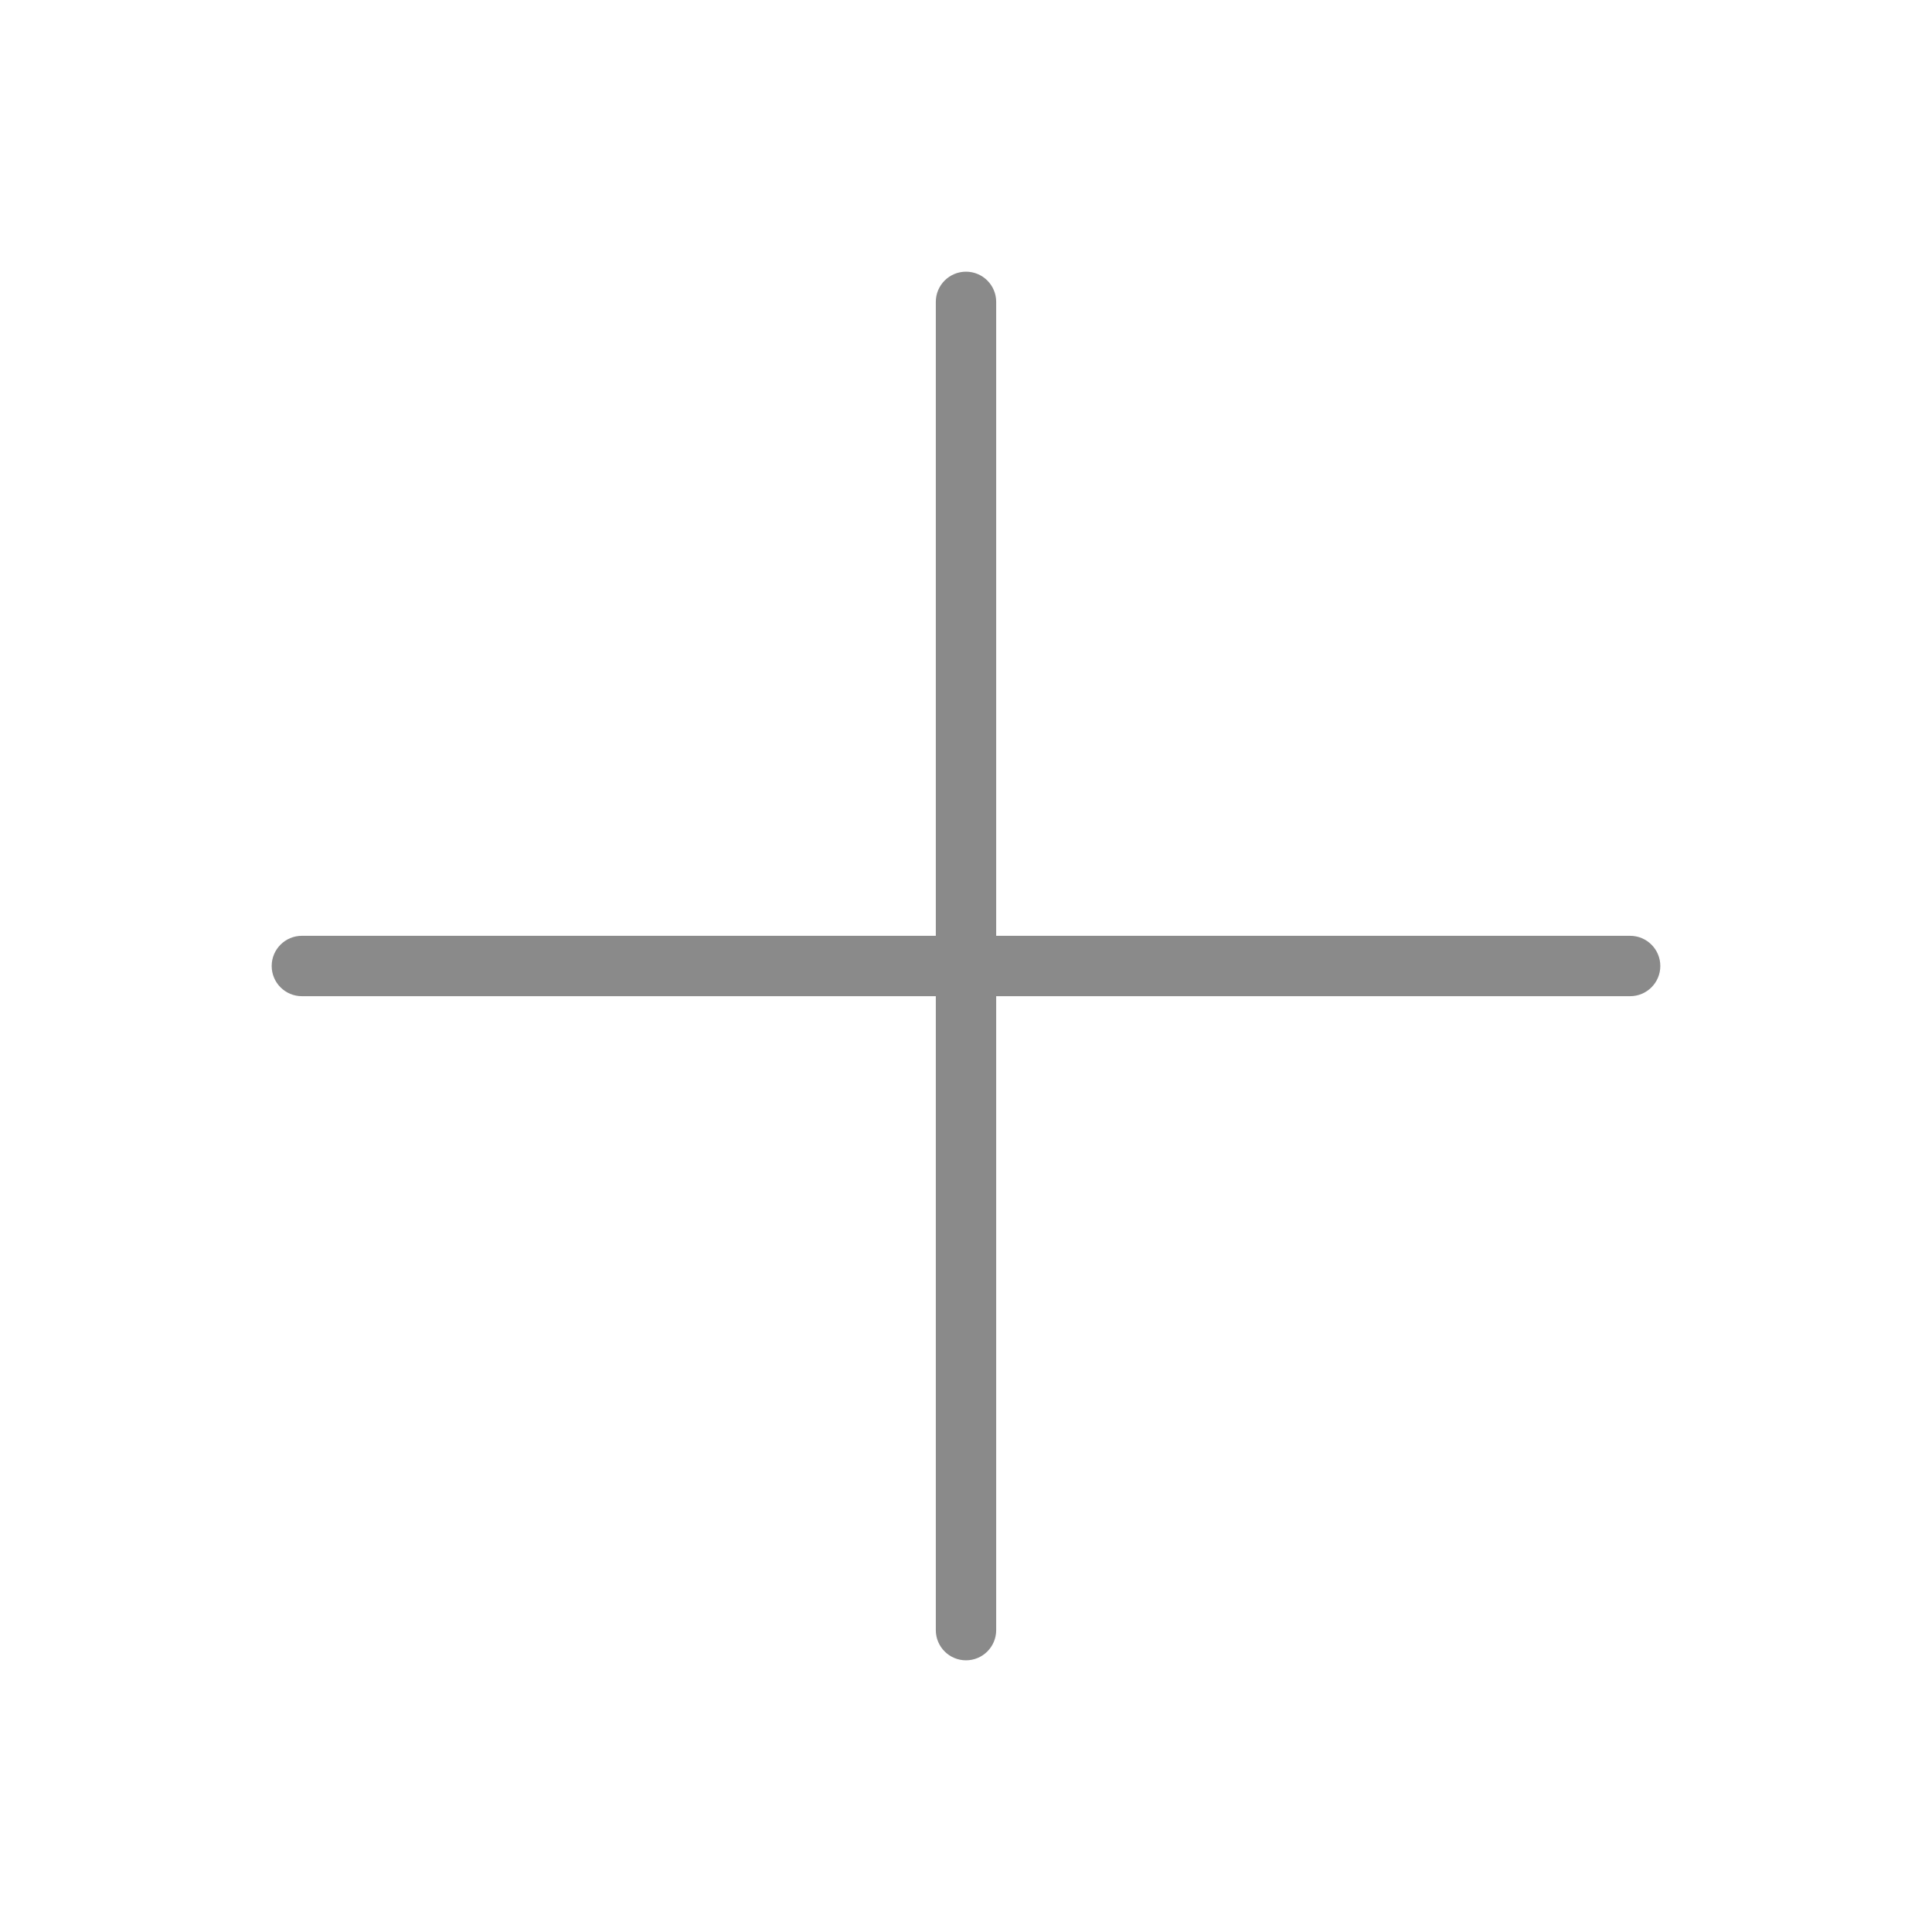
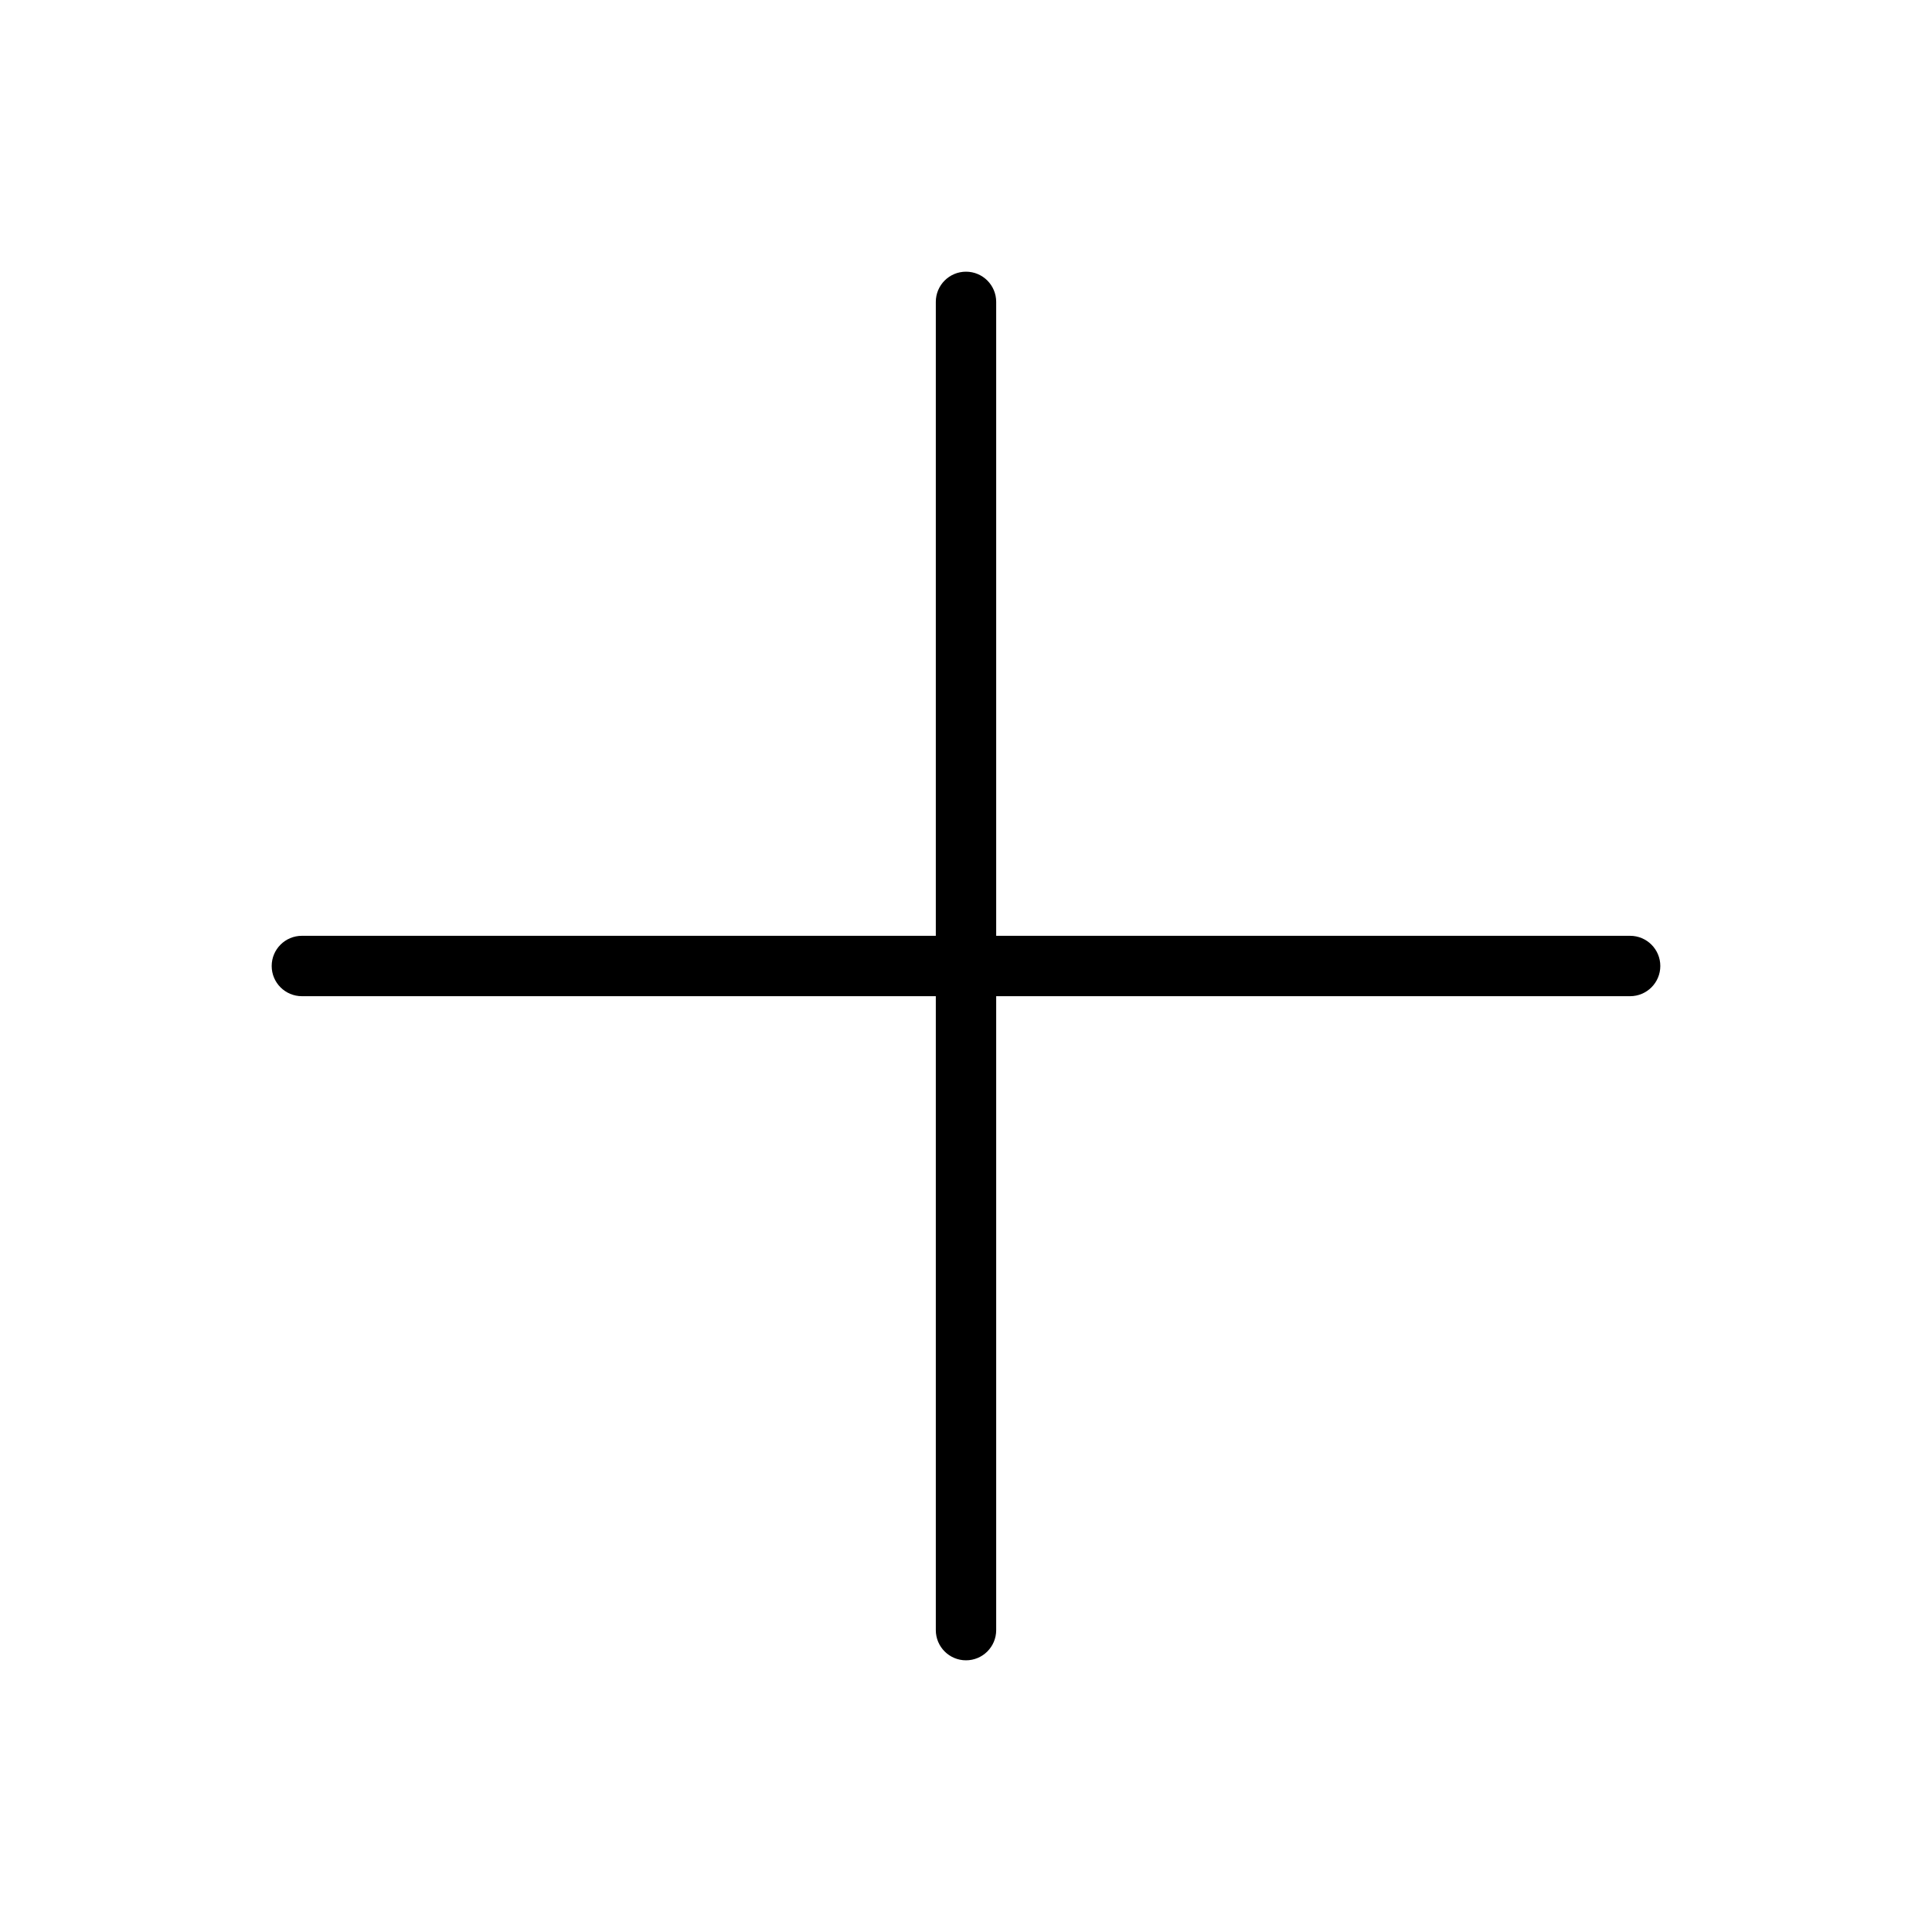
- <svg xmlns="http://www.w3.org/2000/svg" fill="rgba(138, 138, 138)" width="800px" height="800px" viewBox="0 0 256 256" id="Flat">
+ <svg xmlns="http://www.w3.org/2000/svg" fill="black" width="800px" height="800px" viewBox="0 0 256 256" id="Flat">
  <path d="M220,128a4,4,0,0,1-4,4H132v84a4,4,0,0,1-8,0V132H40a4,4,0,0,1,0-8h84V40a4,4,0,0,1,8,0v84h84A4,4,0,0,1,220,128Z" />
</svg>
